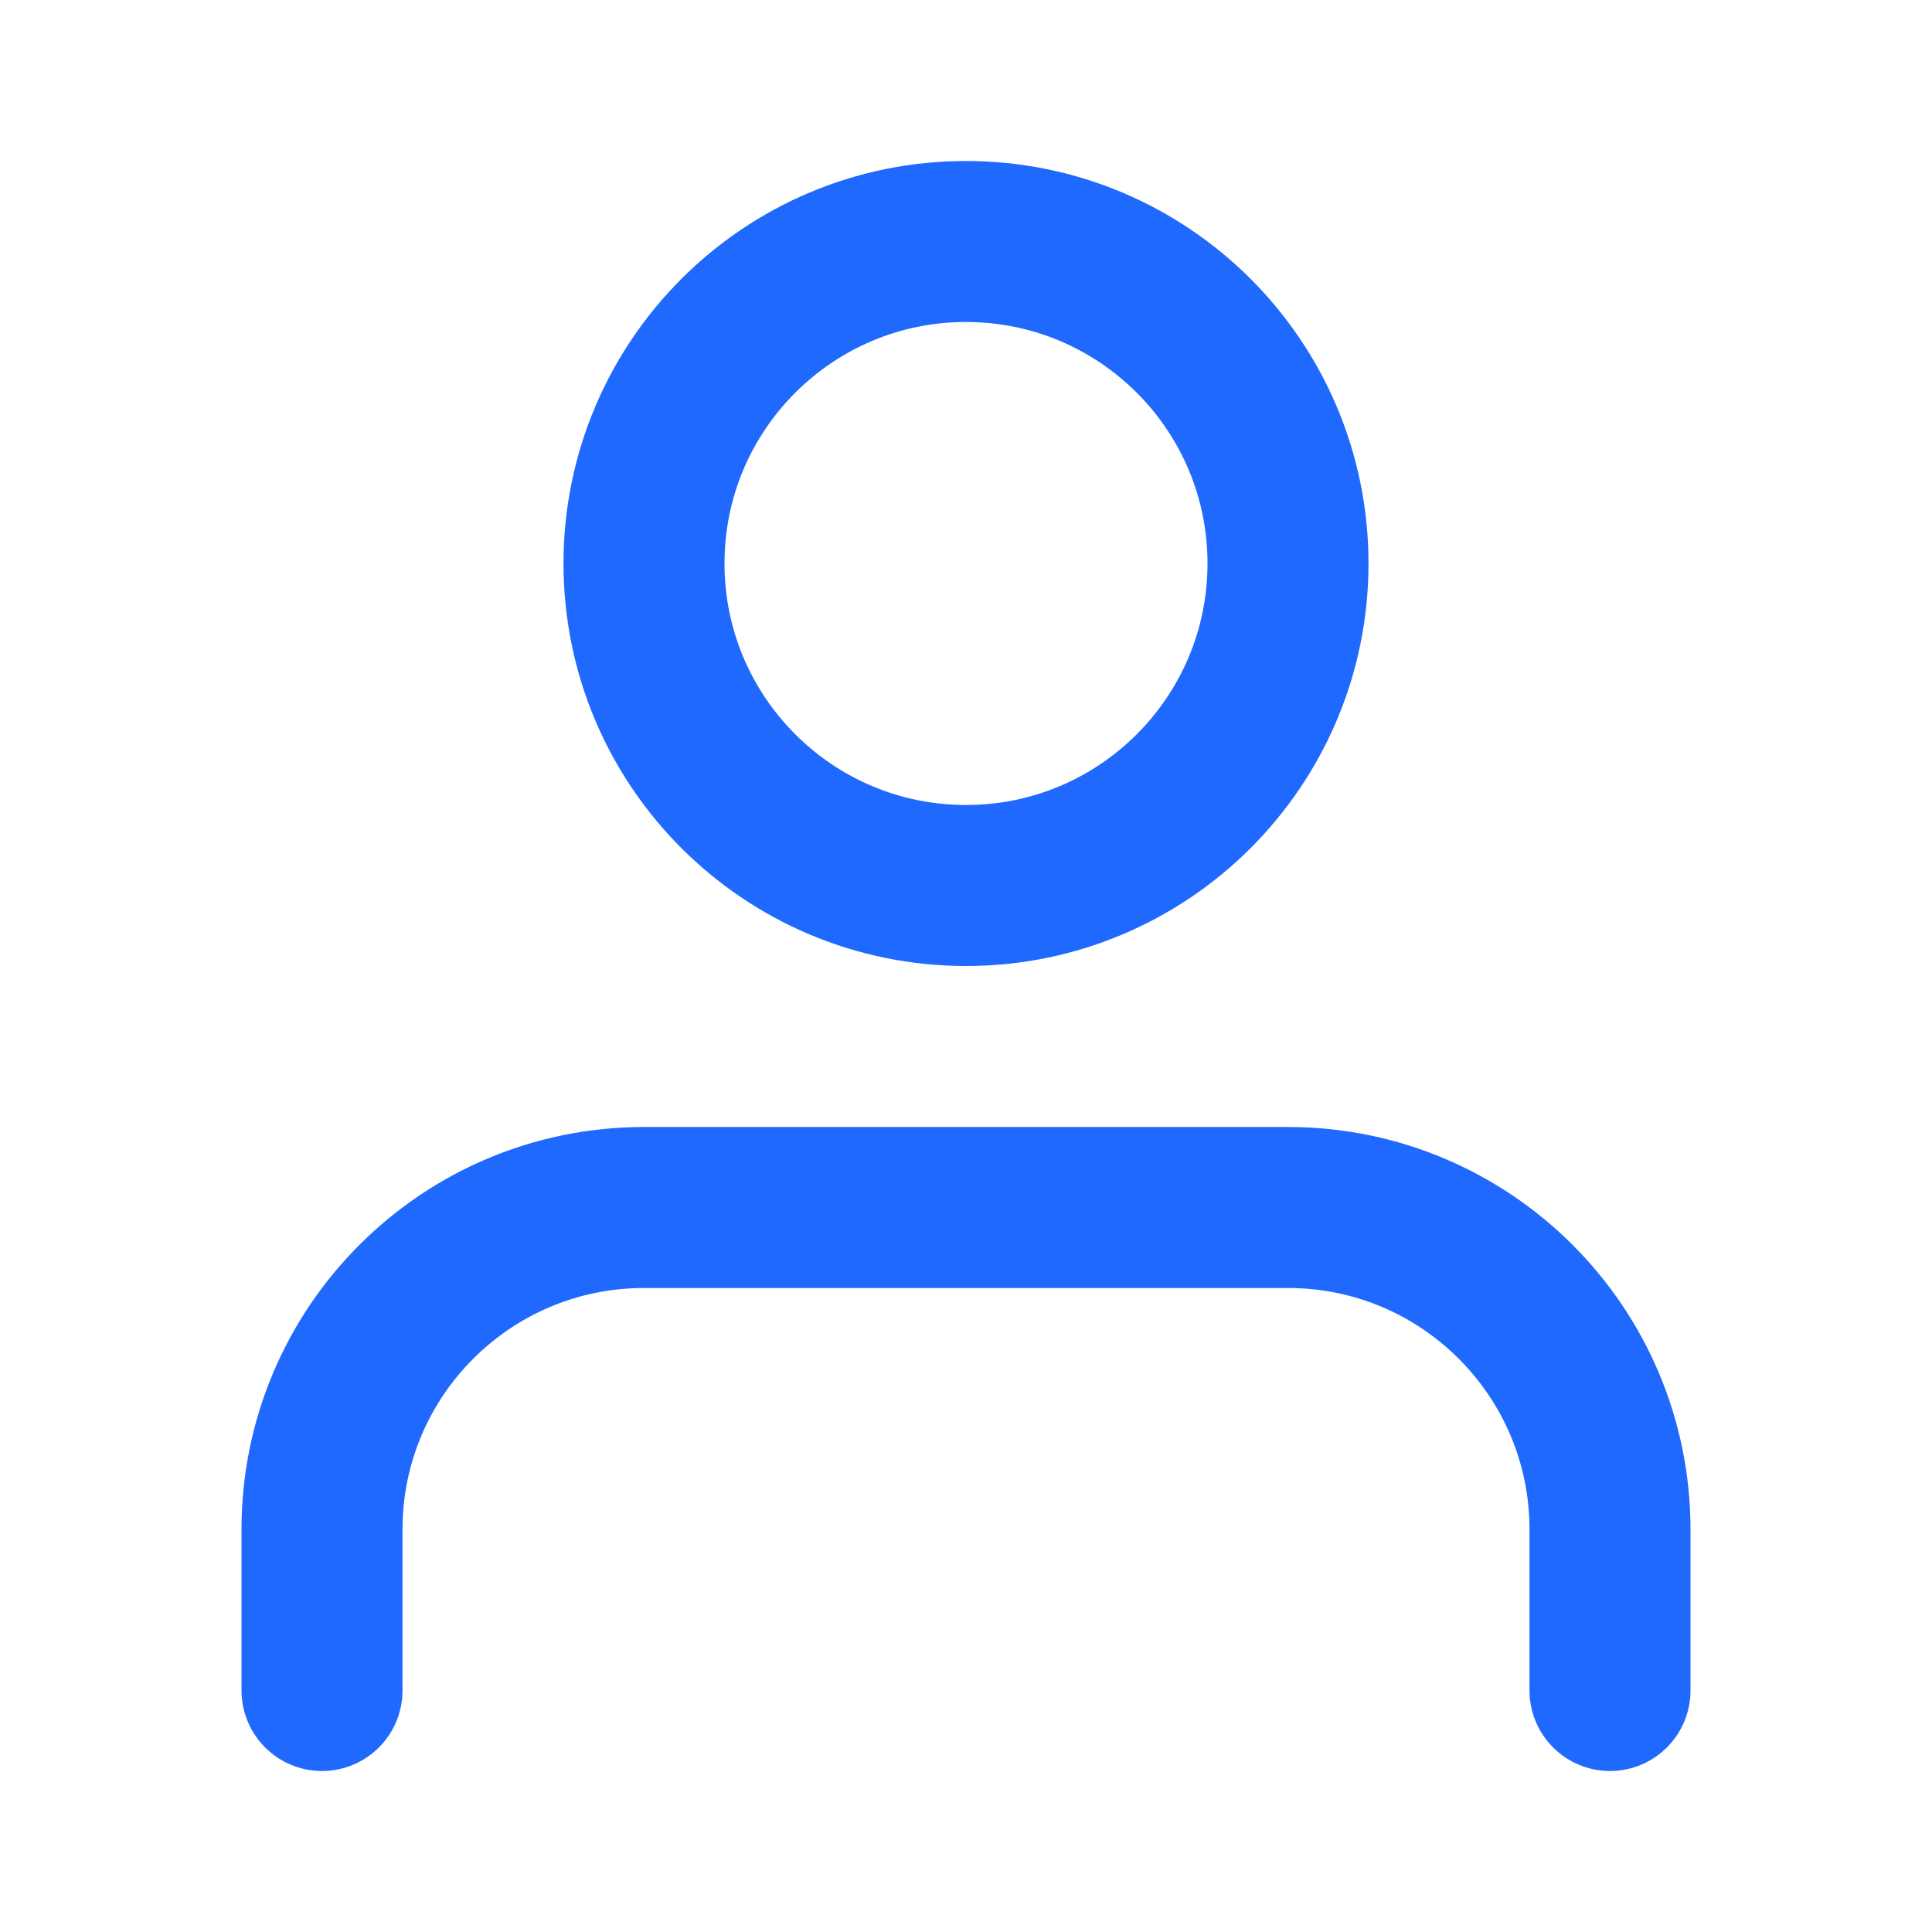
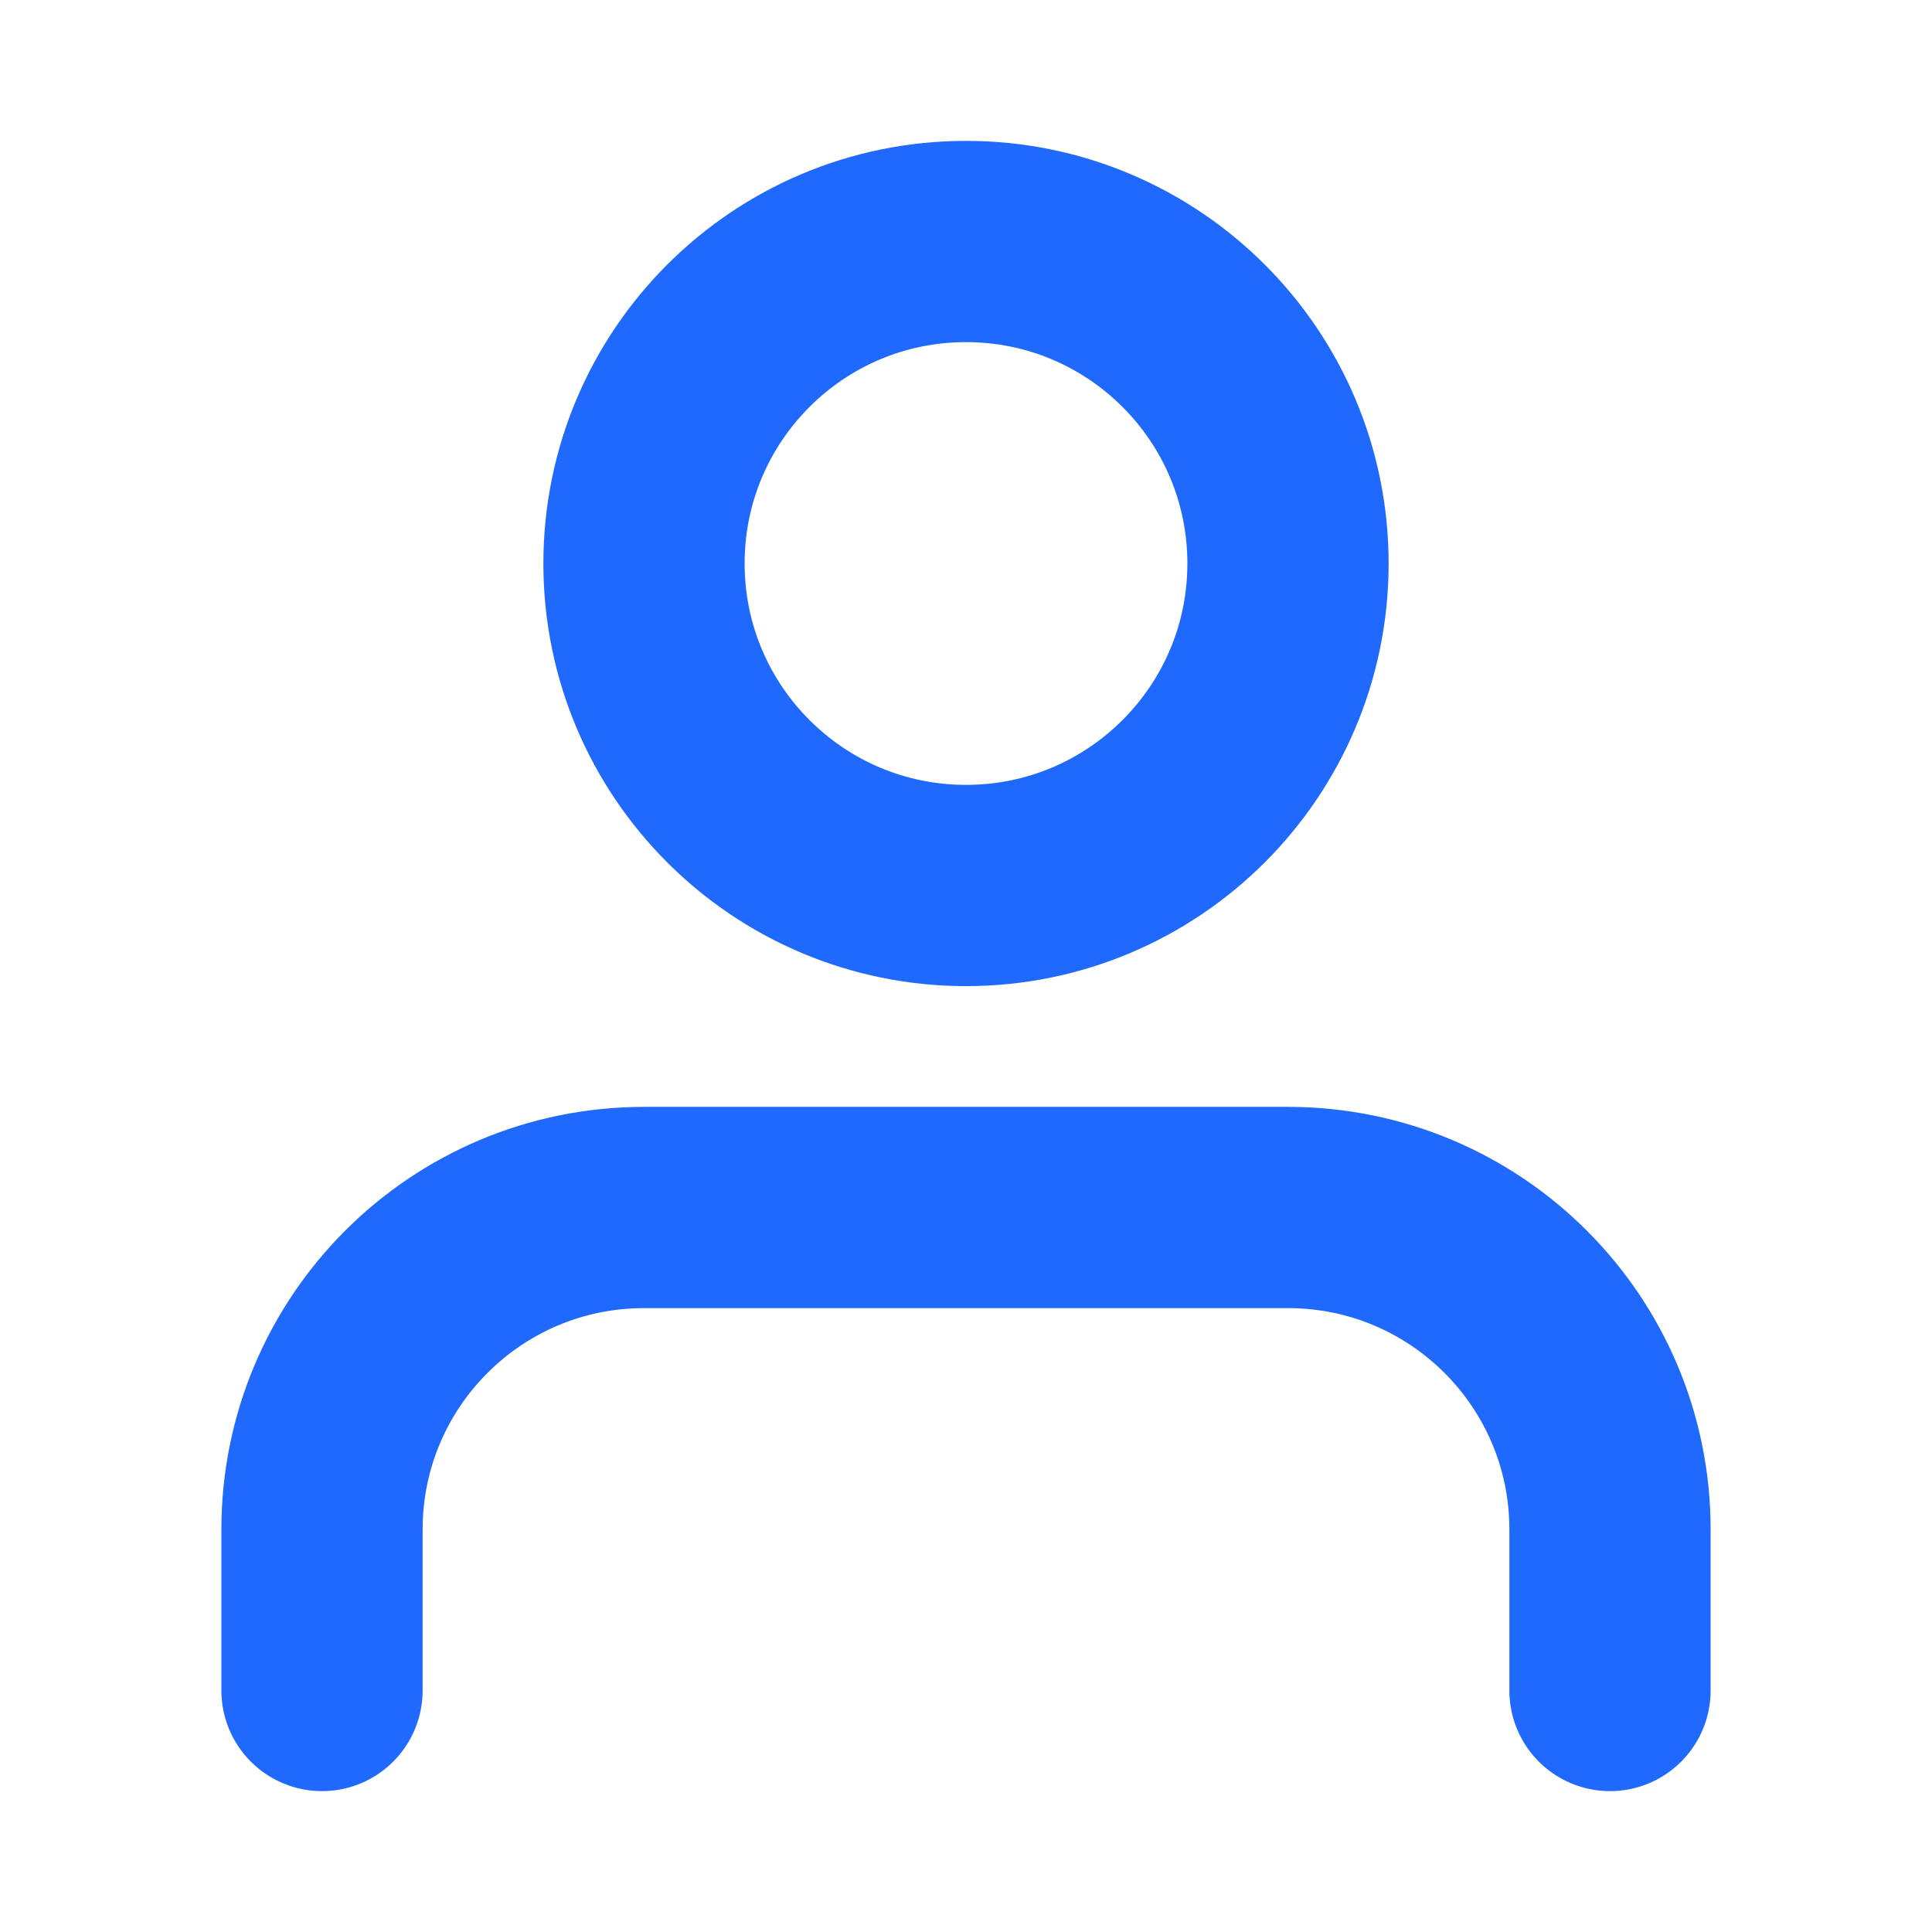
- <svg xmlns="http://www.w3.org/2000/svg" viewBox="0 0 24 24" fill="none" stroke="#1f69ff" stroke-width="2" stroke-linecap="round" stroke-linejoin="round">
+ <svg xmlns="http://www.w3.org/2000/svg" viewBox="0 0 24 24" fill="none" stroke="#1f69ff" stroke-width="2.5" stroke-linecap="round" stroke-linejoin="round">
  <path d="M20 21v-2a4 4 0 0 0-4-4H8a4 4 0 0 0-4 4v2" />
  <circle cx="12" cy="7" r="4" />
</svg>
